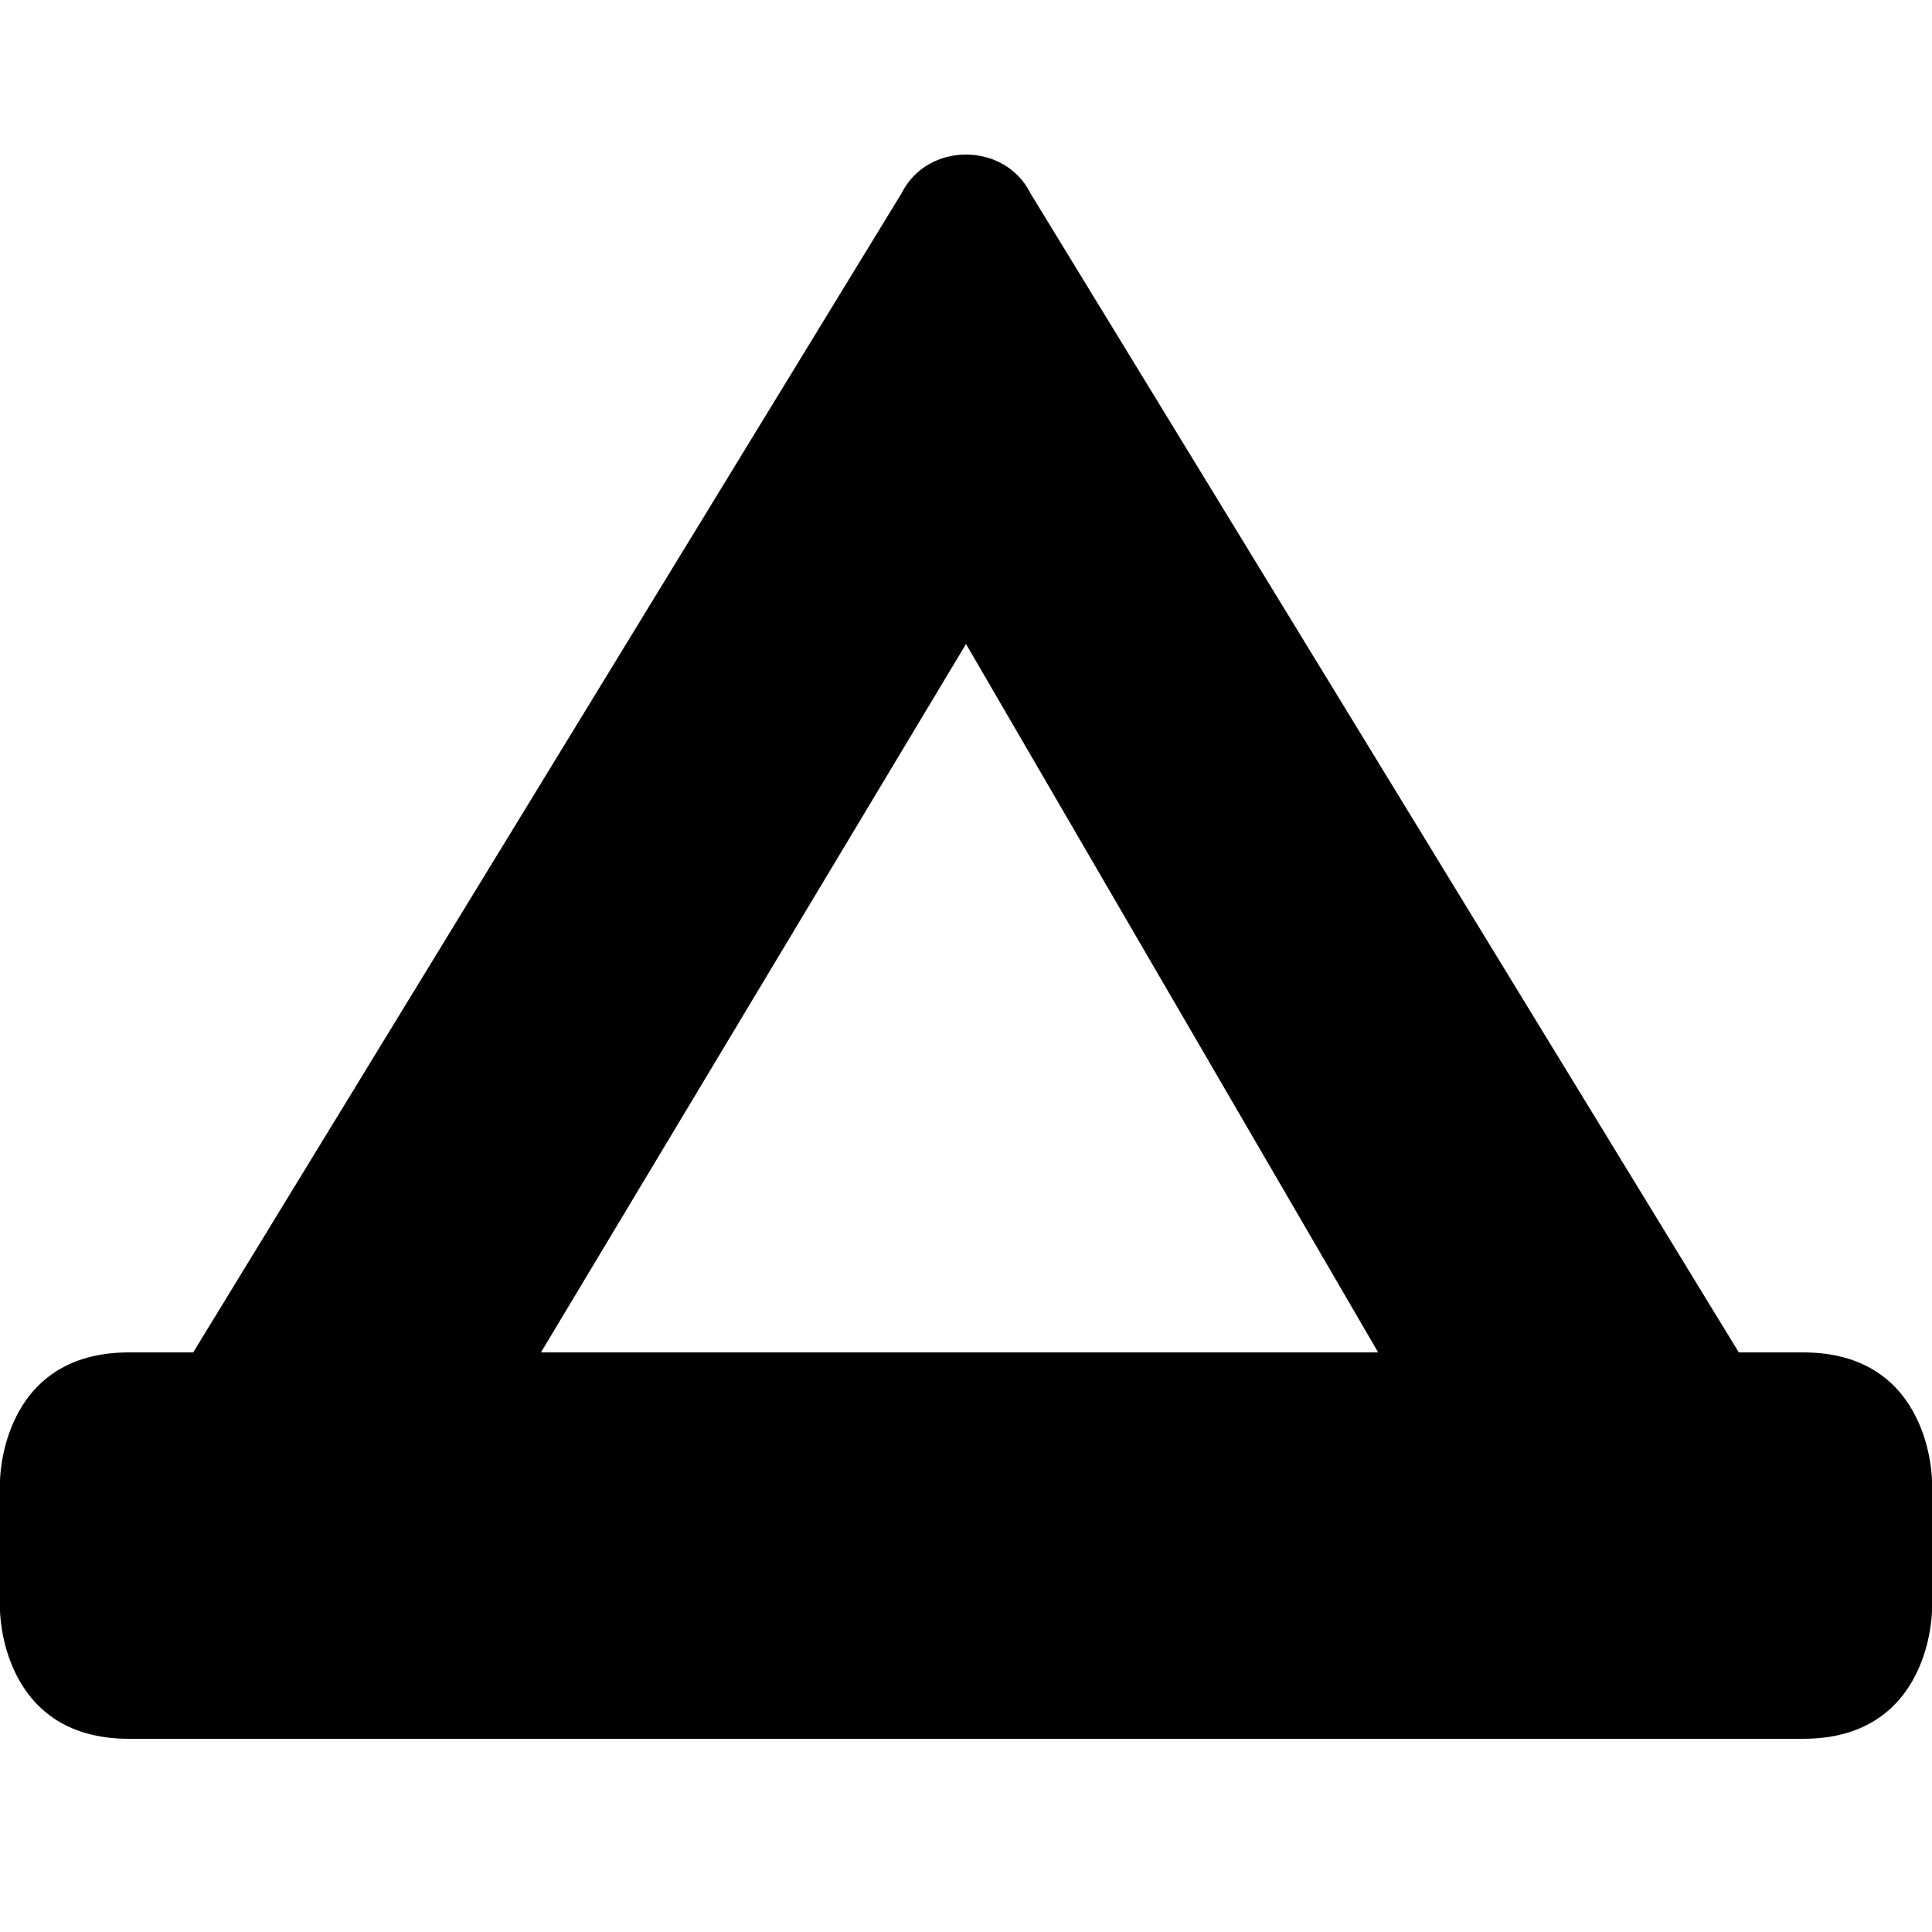
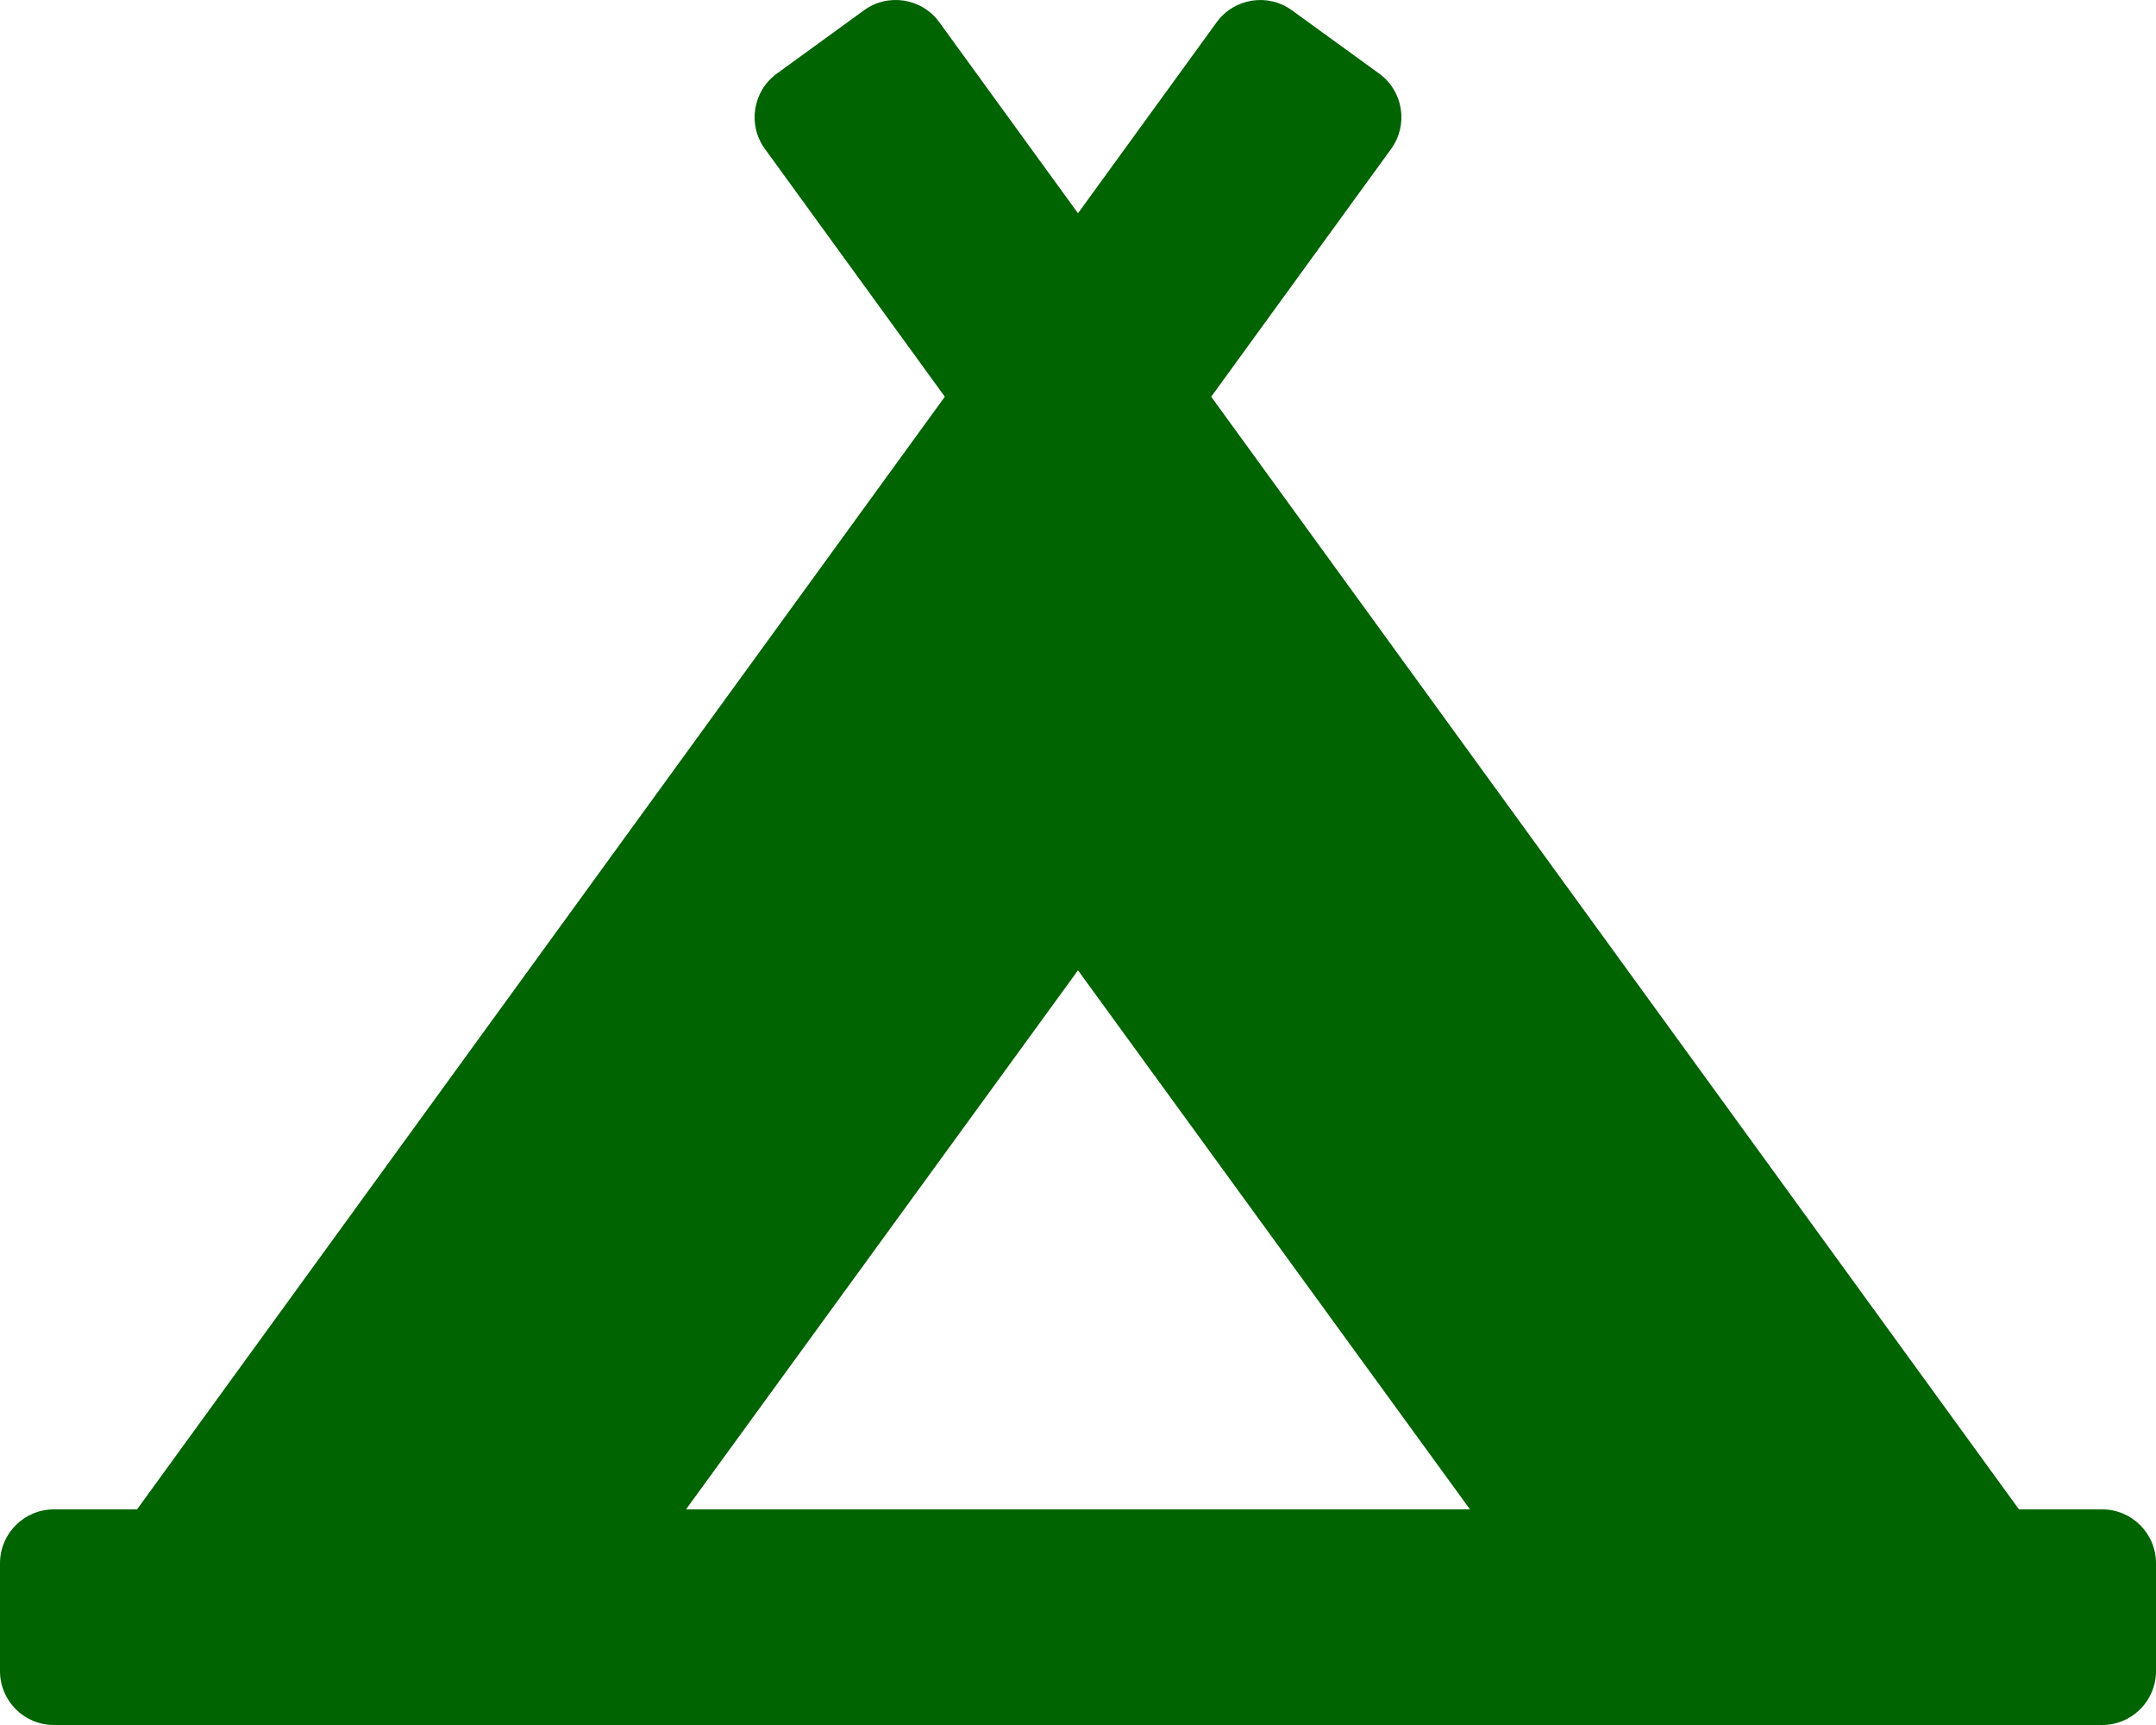
- <svg xmlns="http://www.w3.org/2000/svg" version="1.1" id="campsite-15" width="15px" height="15px" viewBox="0 0 15 15">
-   <path id="rect3335" d="M7,1.5  l-5.5,9H1c-1,0-1,1-1,1v1c0,0,0,1,1,1h13c1,0,1-1,1-1v-1c0,0,0-1-1-1h-0.5L8,1.5C7.8,1.1,7.2,1.1,7,1.5z M7.5,5l3.2,5.5H4.2L7.5,5z" />
+ <svg xmlns="http://www.w3.org/2000/svg" aria-hidden="true" focusable="false" data-prefix="fas" data-icon="campground" class="svg-inline--fa fa-campground fa-w-20" role="img" width="20px" height="16px" viewBox="0 0 640 512">
+   <path fill="darkgreen" d="M624 448h-24.68L359.54 117.75l53.41-73.55c5.19-7.15 3.61-17.16-3.54-22.35l-25.9-18.79c-7.15-5.19-17.15-3.61-22.35 3.55L320 63.3 278.83 6.6c-5.19-7.15-15.2-8.74-22.35-3.55l-25.88 18.8c-7.15 5.19-8.74 15.2-3.54 22.35l53.41 73.55L40.68 448H16c-8.84 0-16 7.16-16 16v32c0 8.84 7.16 16 16 16h608c8.84 0 16-7.16 16-16v-32c0-8.84-7.16-16-16-16zM320 288l116.36 160H203.64L320 288z" />
</svg>
